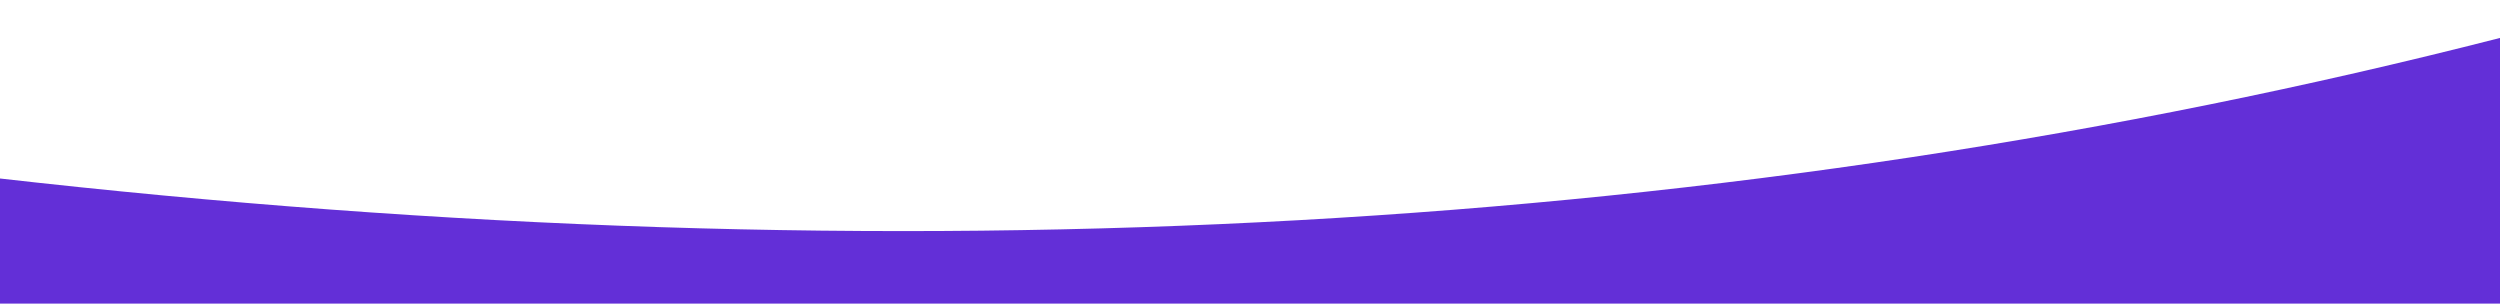
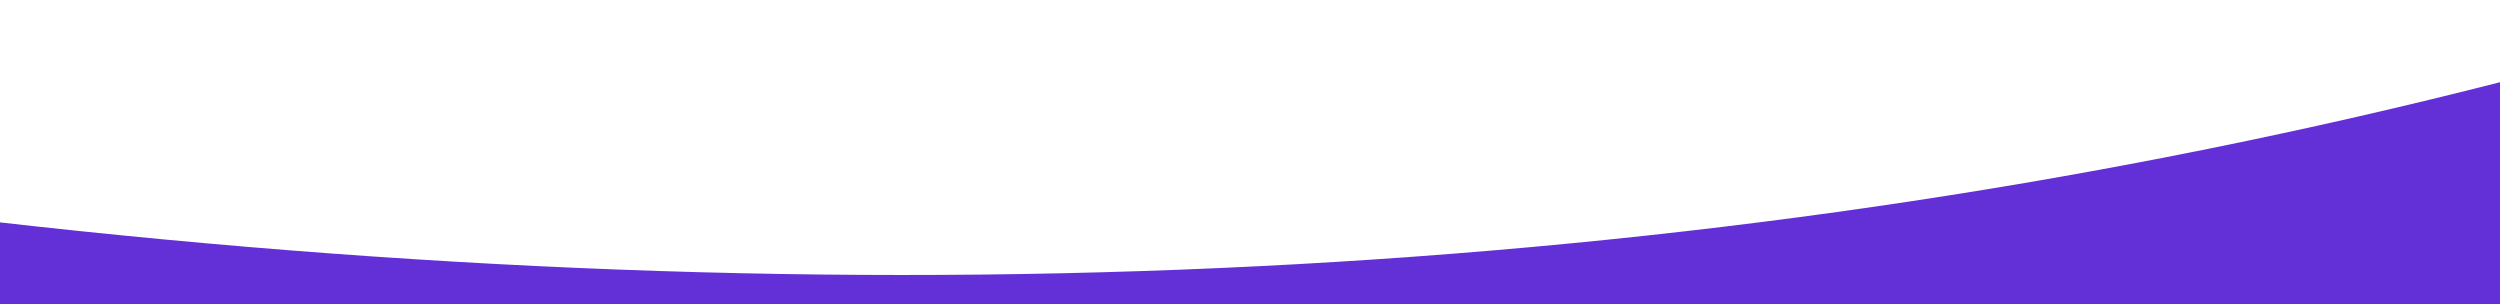
<svg xmlns="http://www.w3.org/2000/svg" version="1.1" id="Layer_1" x="0px" y="0px" viewBox="0 0 1680 204" style="enable-background:new 0 0 1680 204;" xml:space="preserve">
  <style type="text/css">
	.st0{fill:#632FD7;}
</style>
  <g id="Home-_x28_1680px_x29_-_x5B_XL-_x2F_-15_x22_-Laptop_x5D_-Copy-2">
    <g id="Cover" transform="translate(-4, -595)">
-       <path id="Combined-Shape" class="st0" d="M1684,620.5V799H0v-84.5C607,783.8,1168.3,752.5,1684,620.5z" />
+       <path id="Combined-Shape" class="st0" d="M1685,650v150H0v-56C607,813.3,1168.3,782,1685,650z" />
    </g>
  </g>
</svg>
